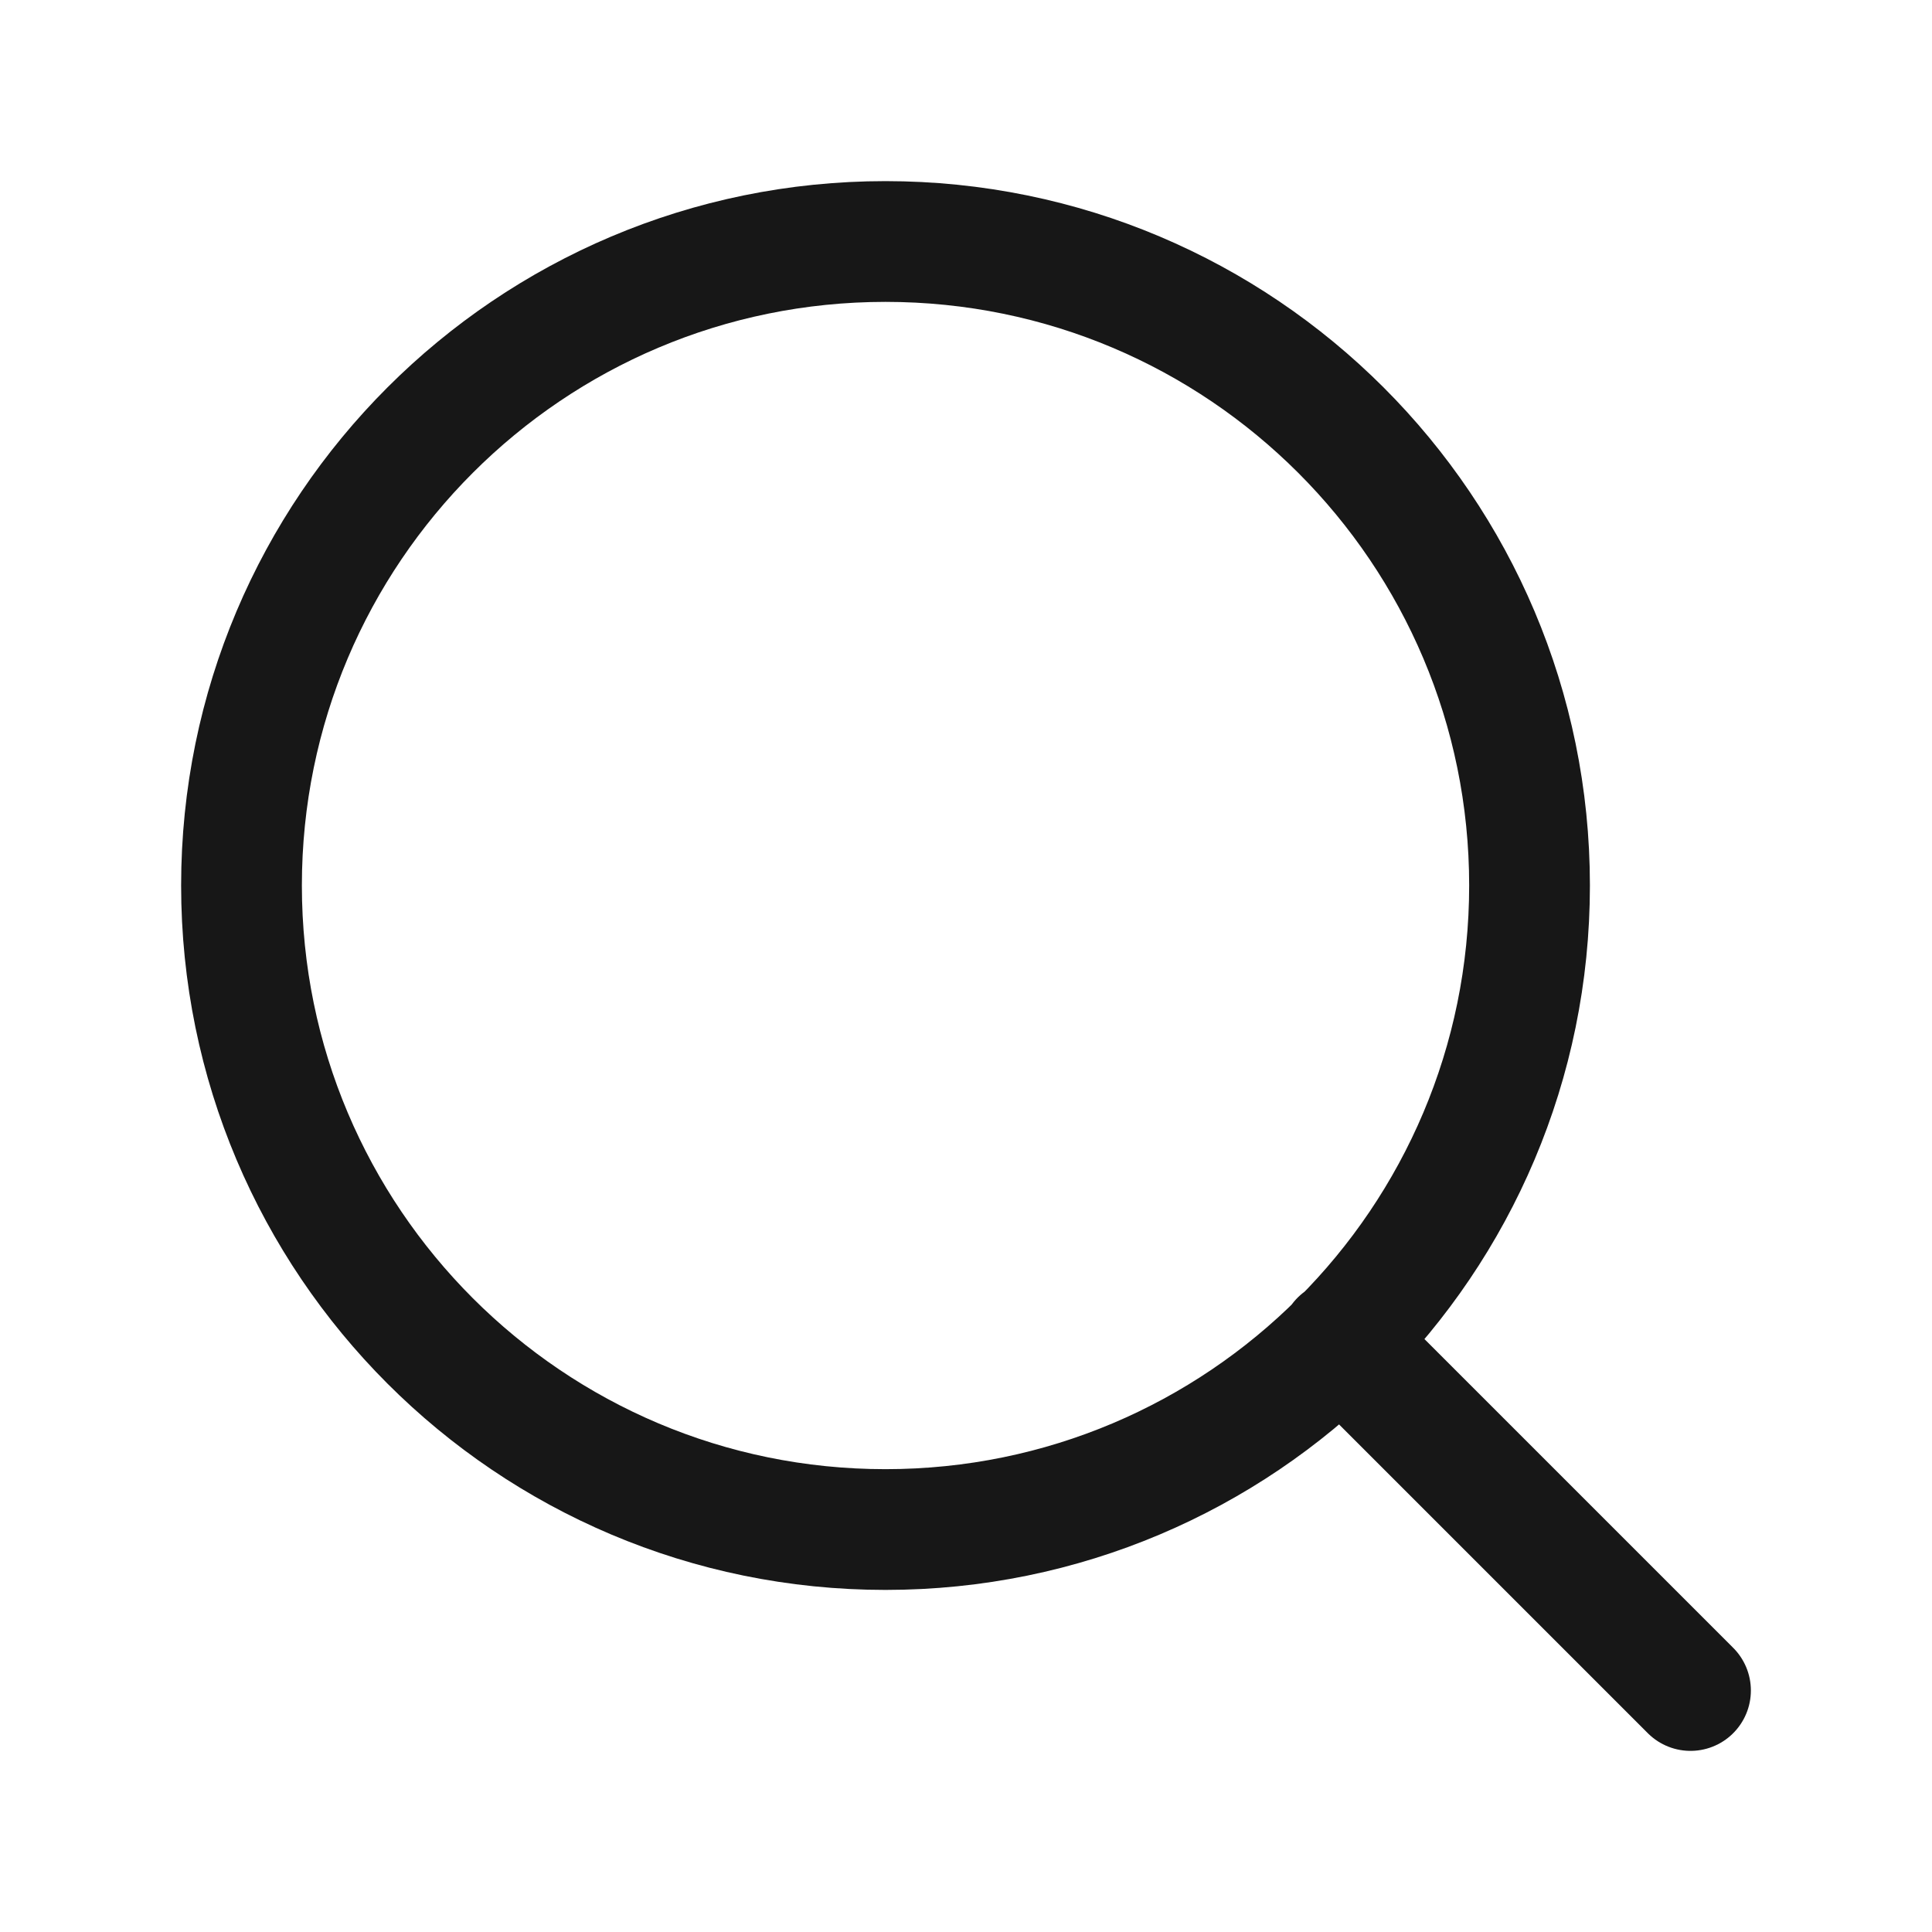
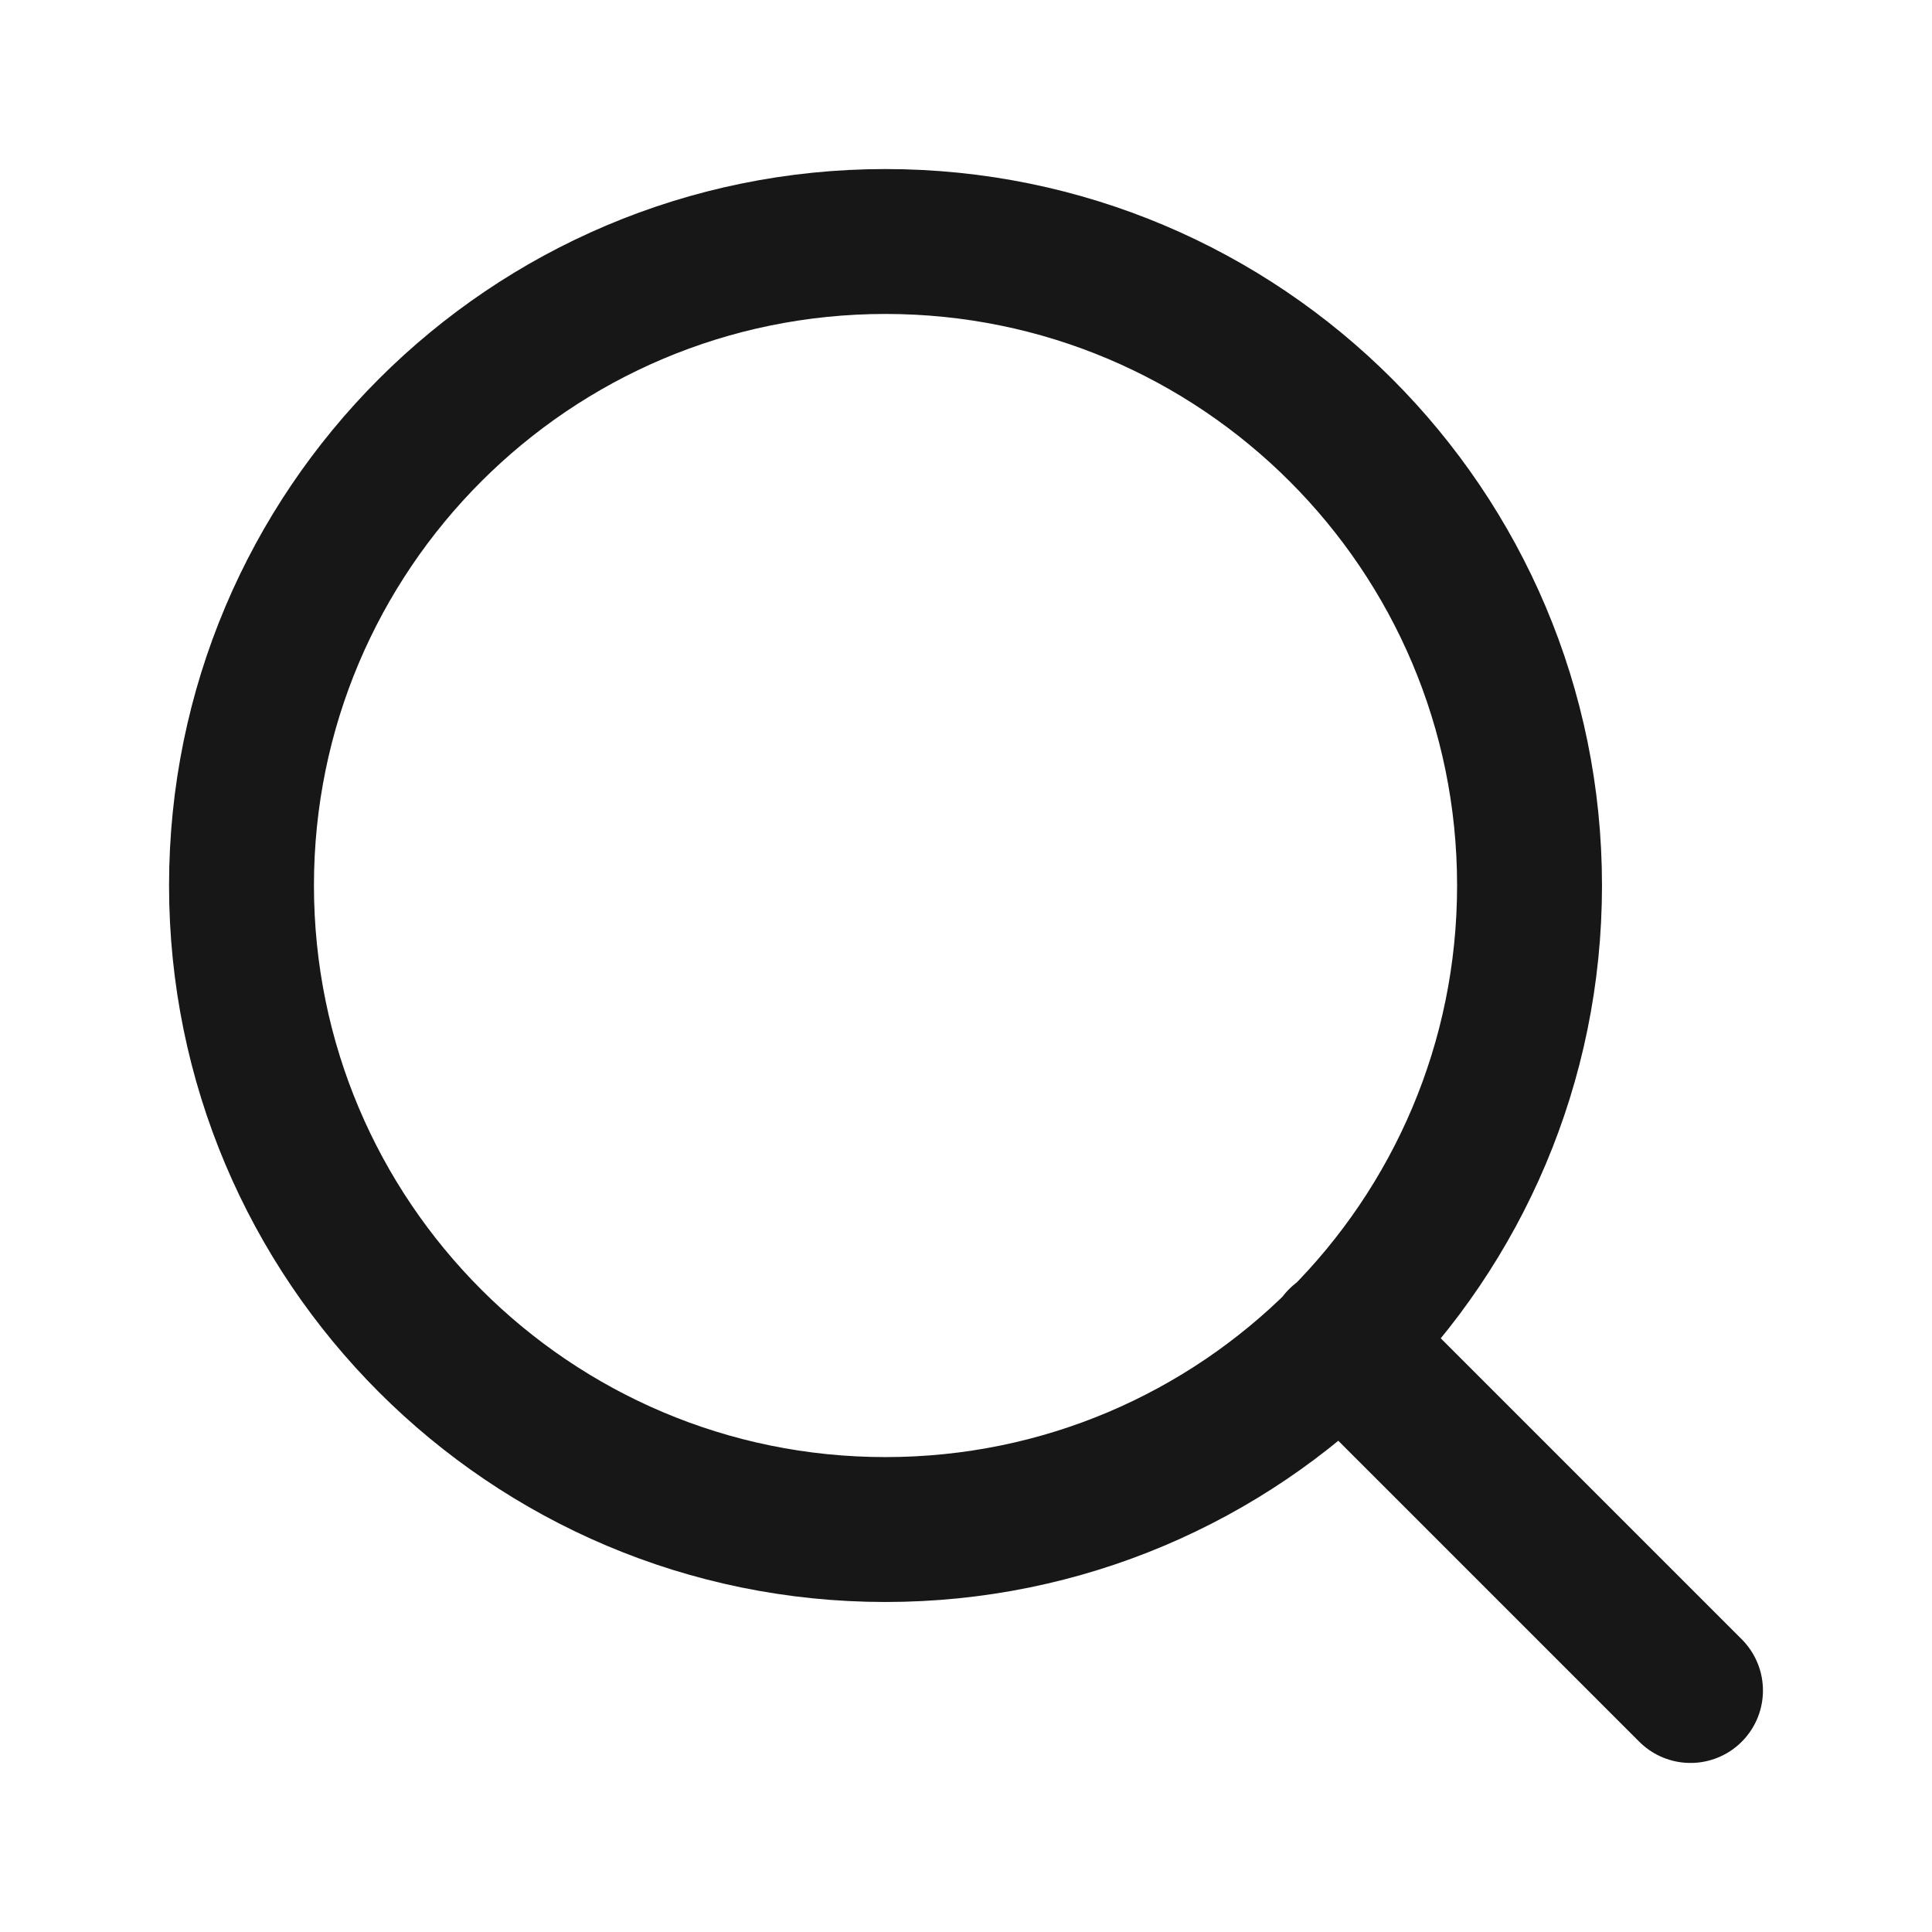
<svg xmlns="http://www.w3.org/2000/svg" preserveAspectRatio="none" overflow="visible" style="display: block;" width="16" height="16" viewBox="0 0 16 16" fill="none">
  <g id="search-md">
-     <path id="Icon" d="M14 14L11.1 11.1M12.667 7.333C12.667 10.279 10.279 12.667 7.333 12.667C4.388 12.667 2 10.279 2 7.333C2 4.388 4.388 2 7.333 2C10.279 2 12.667 4.388 12.667 7.333Z" stroke-linecap="round" stroke-linejoin="round" stroke="#171717" />
+     <path id="Icon" d="M14 14L11.1 11.1M12.667 7.333C12.667 10.279 10.279 12.667 7.333 12.667C4.388 12.667 2 10.279 2 7.333C2 4.388 4.388 2 7.333 2C10.279 2 12.667 4.388 12.667 7.333Z" stroke-width="1.2" stroke-linecap="round" stroke-linejoin="round" stroke="#171717" />
  </g>
</svg>
